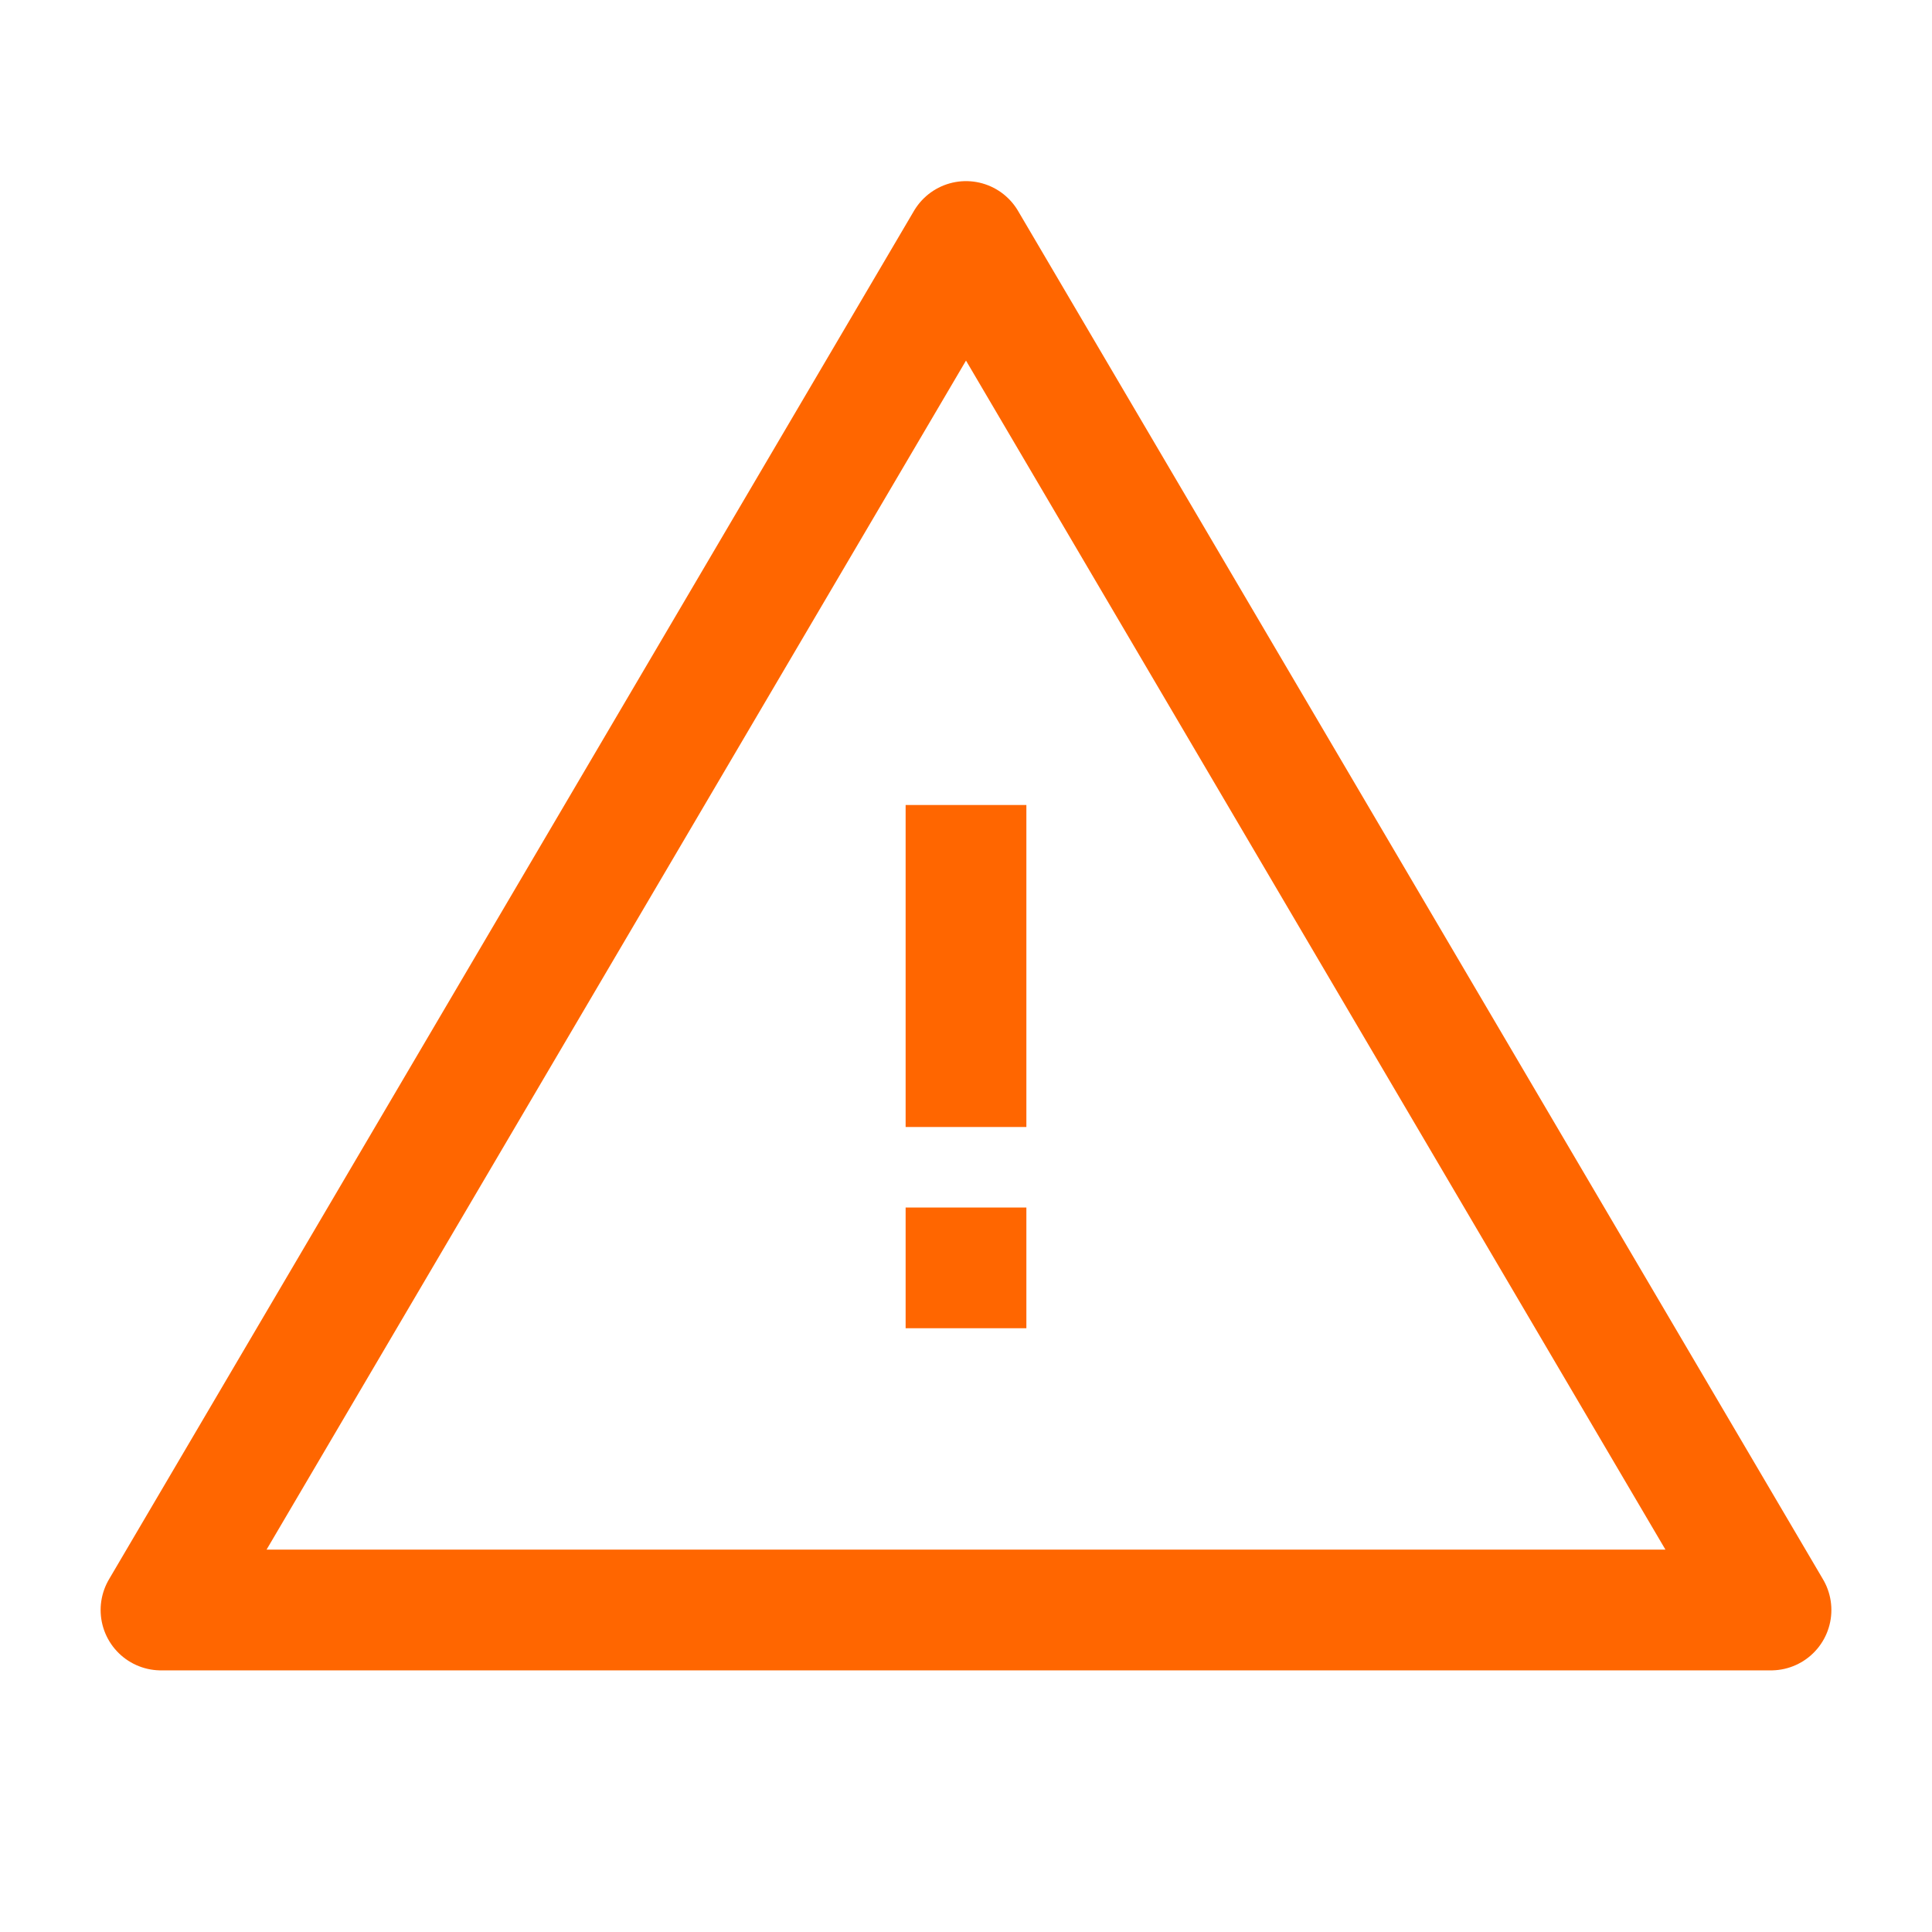
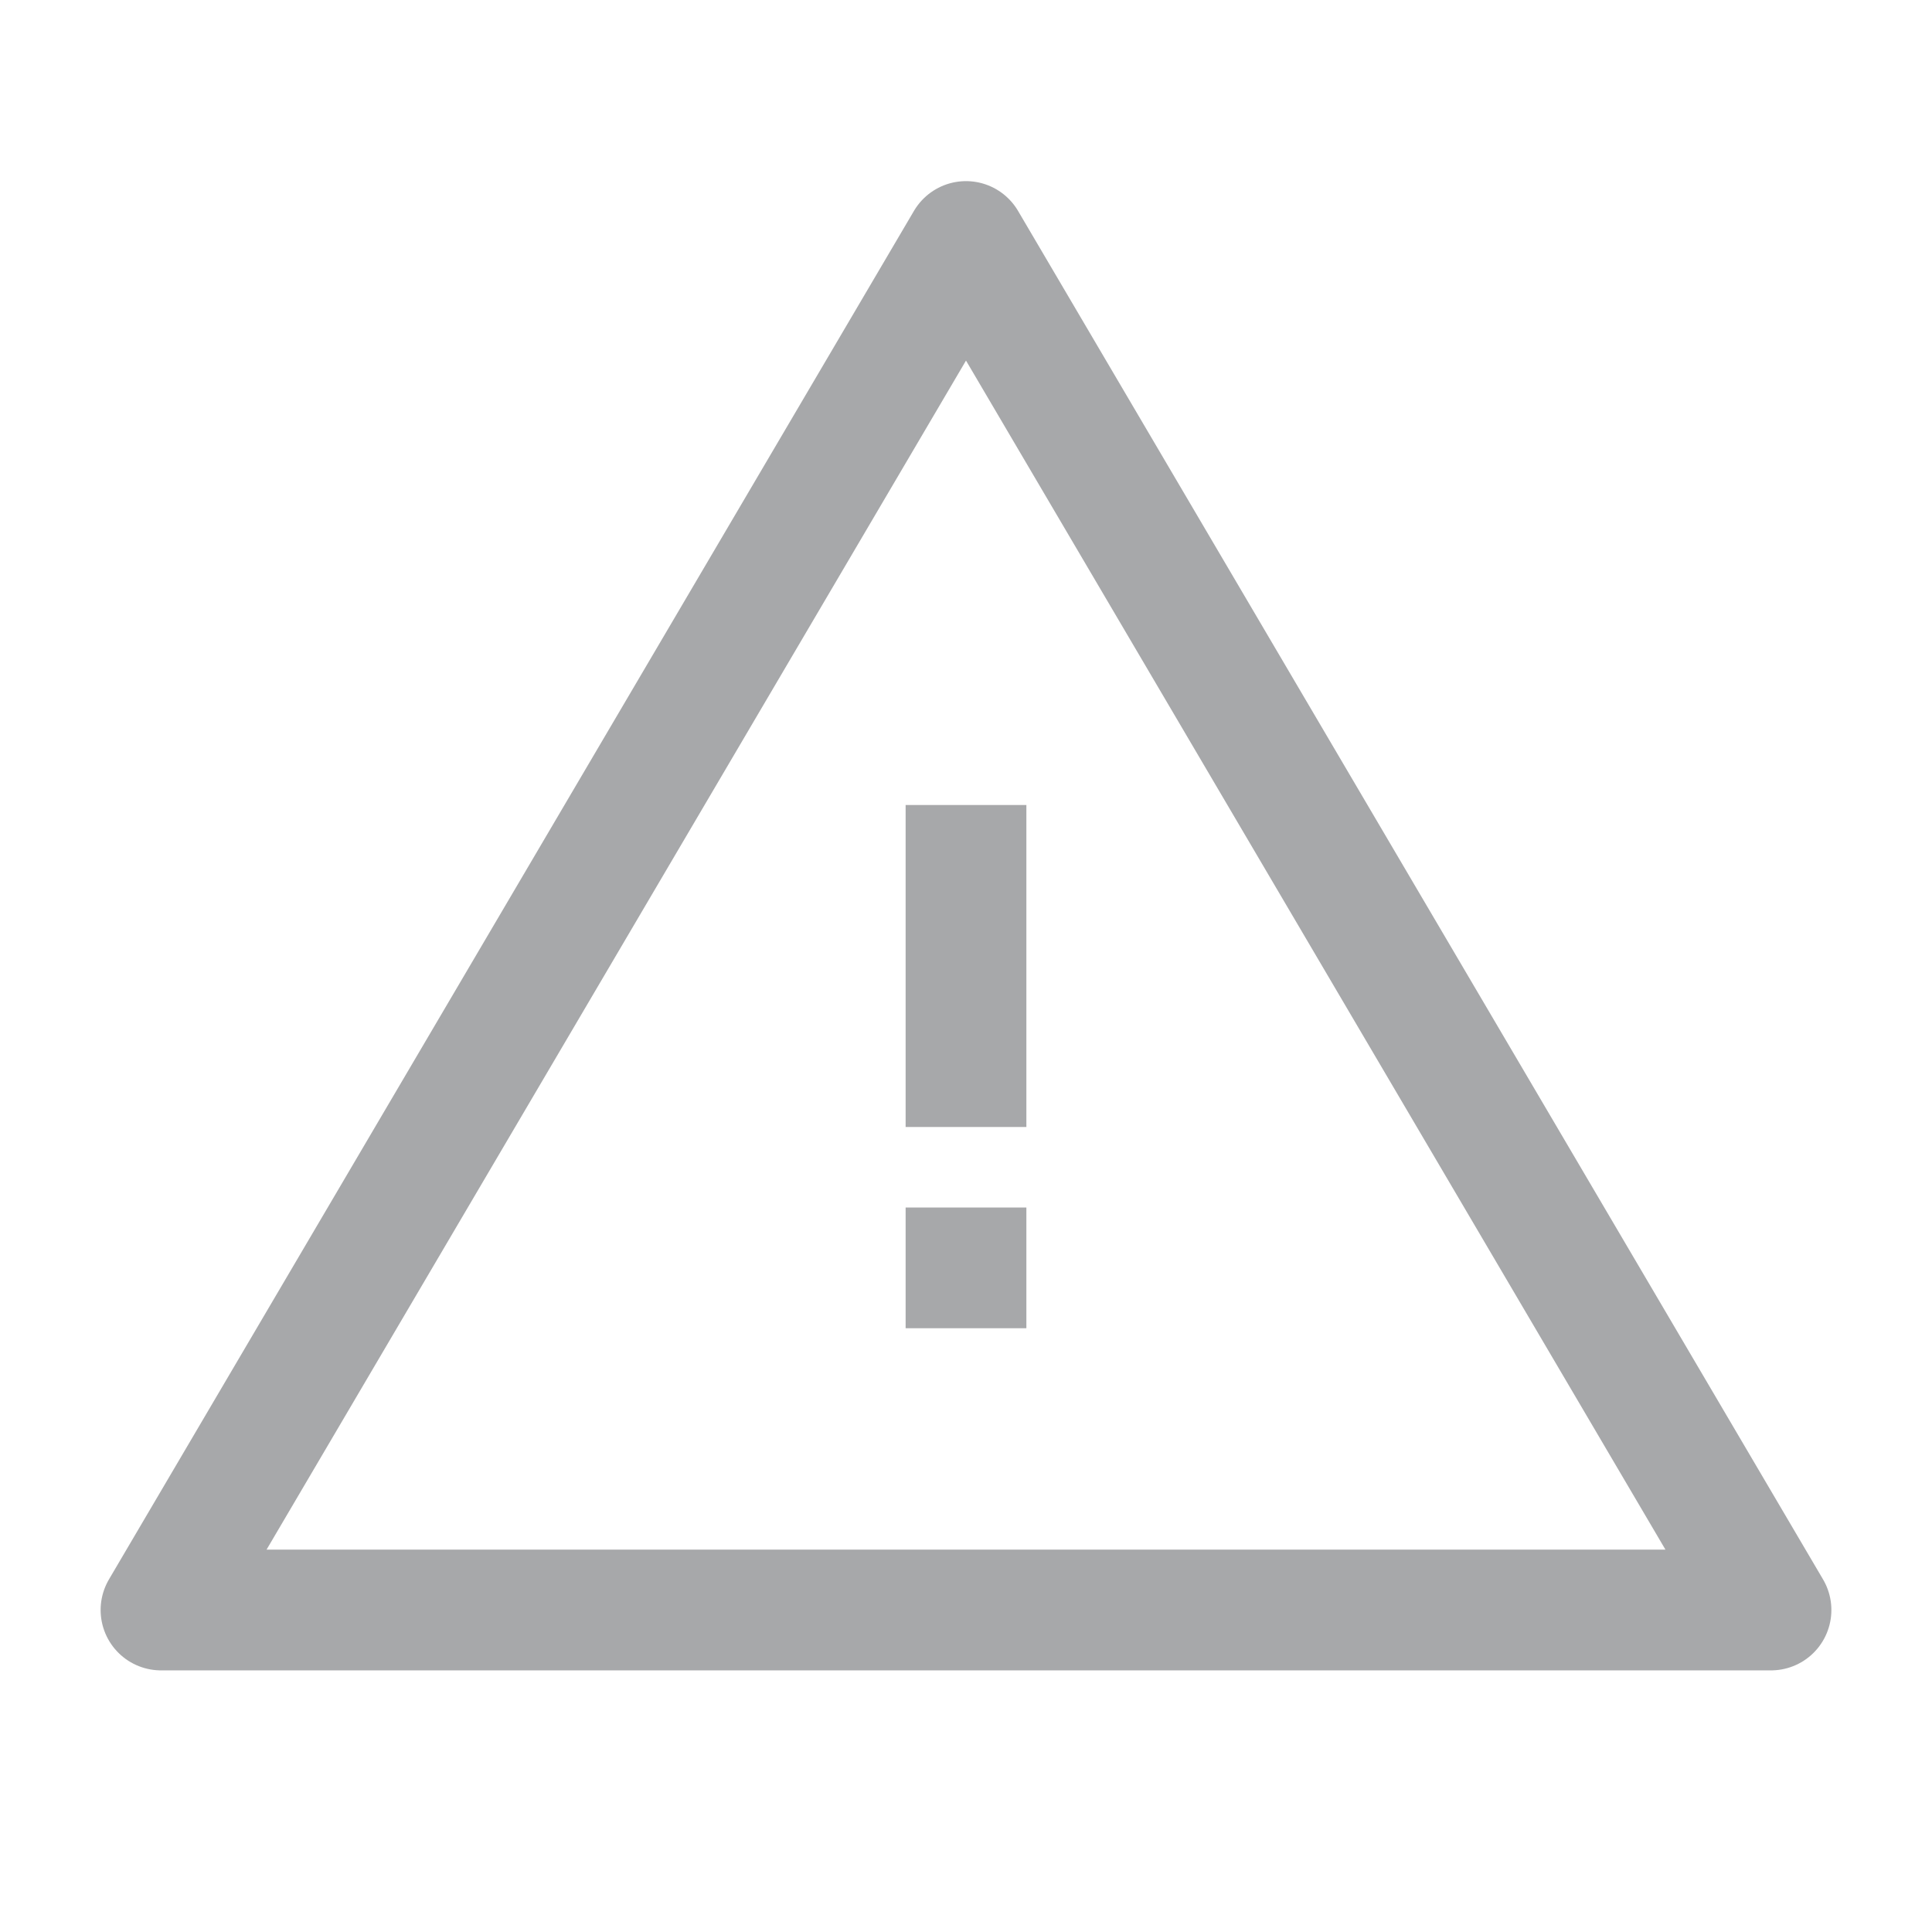
<svg xmlns="http://www.w3.org/2000/svg" width="24" height="24" viewBox="0 0 24 24">
  <defs>
    <style>
      .a {
        fill: none;
-         stroke: #f60;
+         stroke: #a7a8aa;
        stroke-linejoin: round;
        stroke-width: 1.5px;
      }
    </style>
  </defs>
  <polygon class="a" points="12 3 2 20 22 20 12 3" />
  <line class="a" x1="12" y1="10" x2="12" y2="14" />
  <line class="a" x1="12" y1="15" x2="12" y2="16.5" />
</svg>
